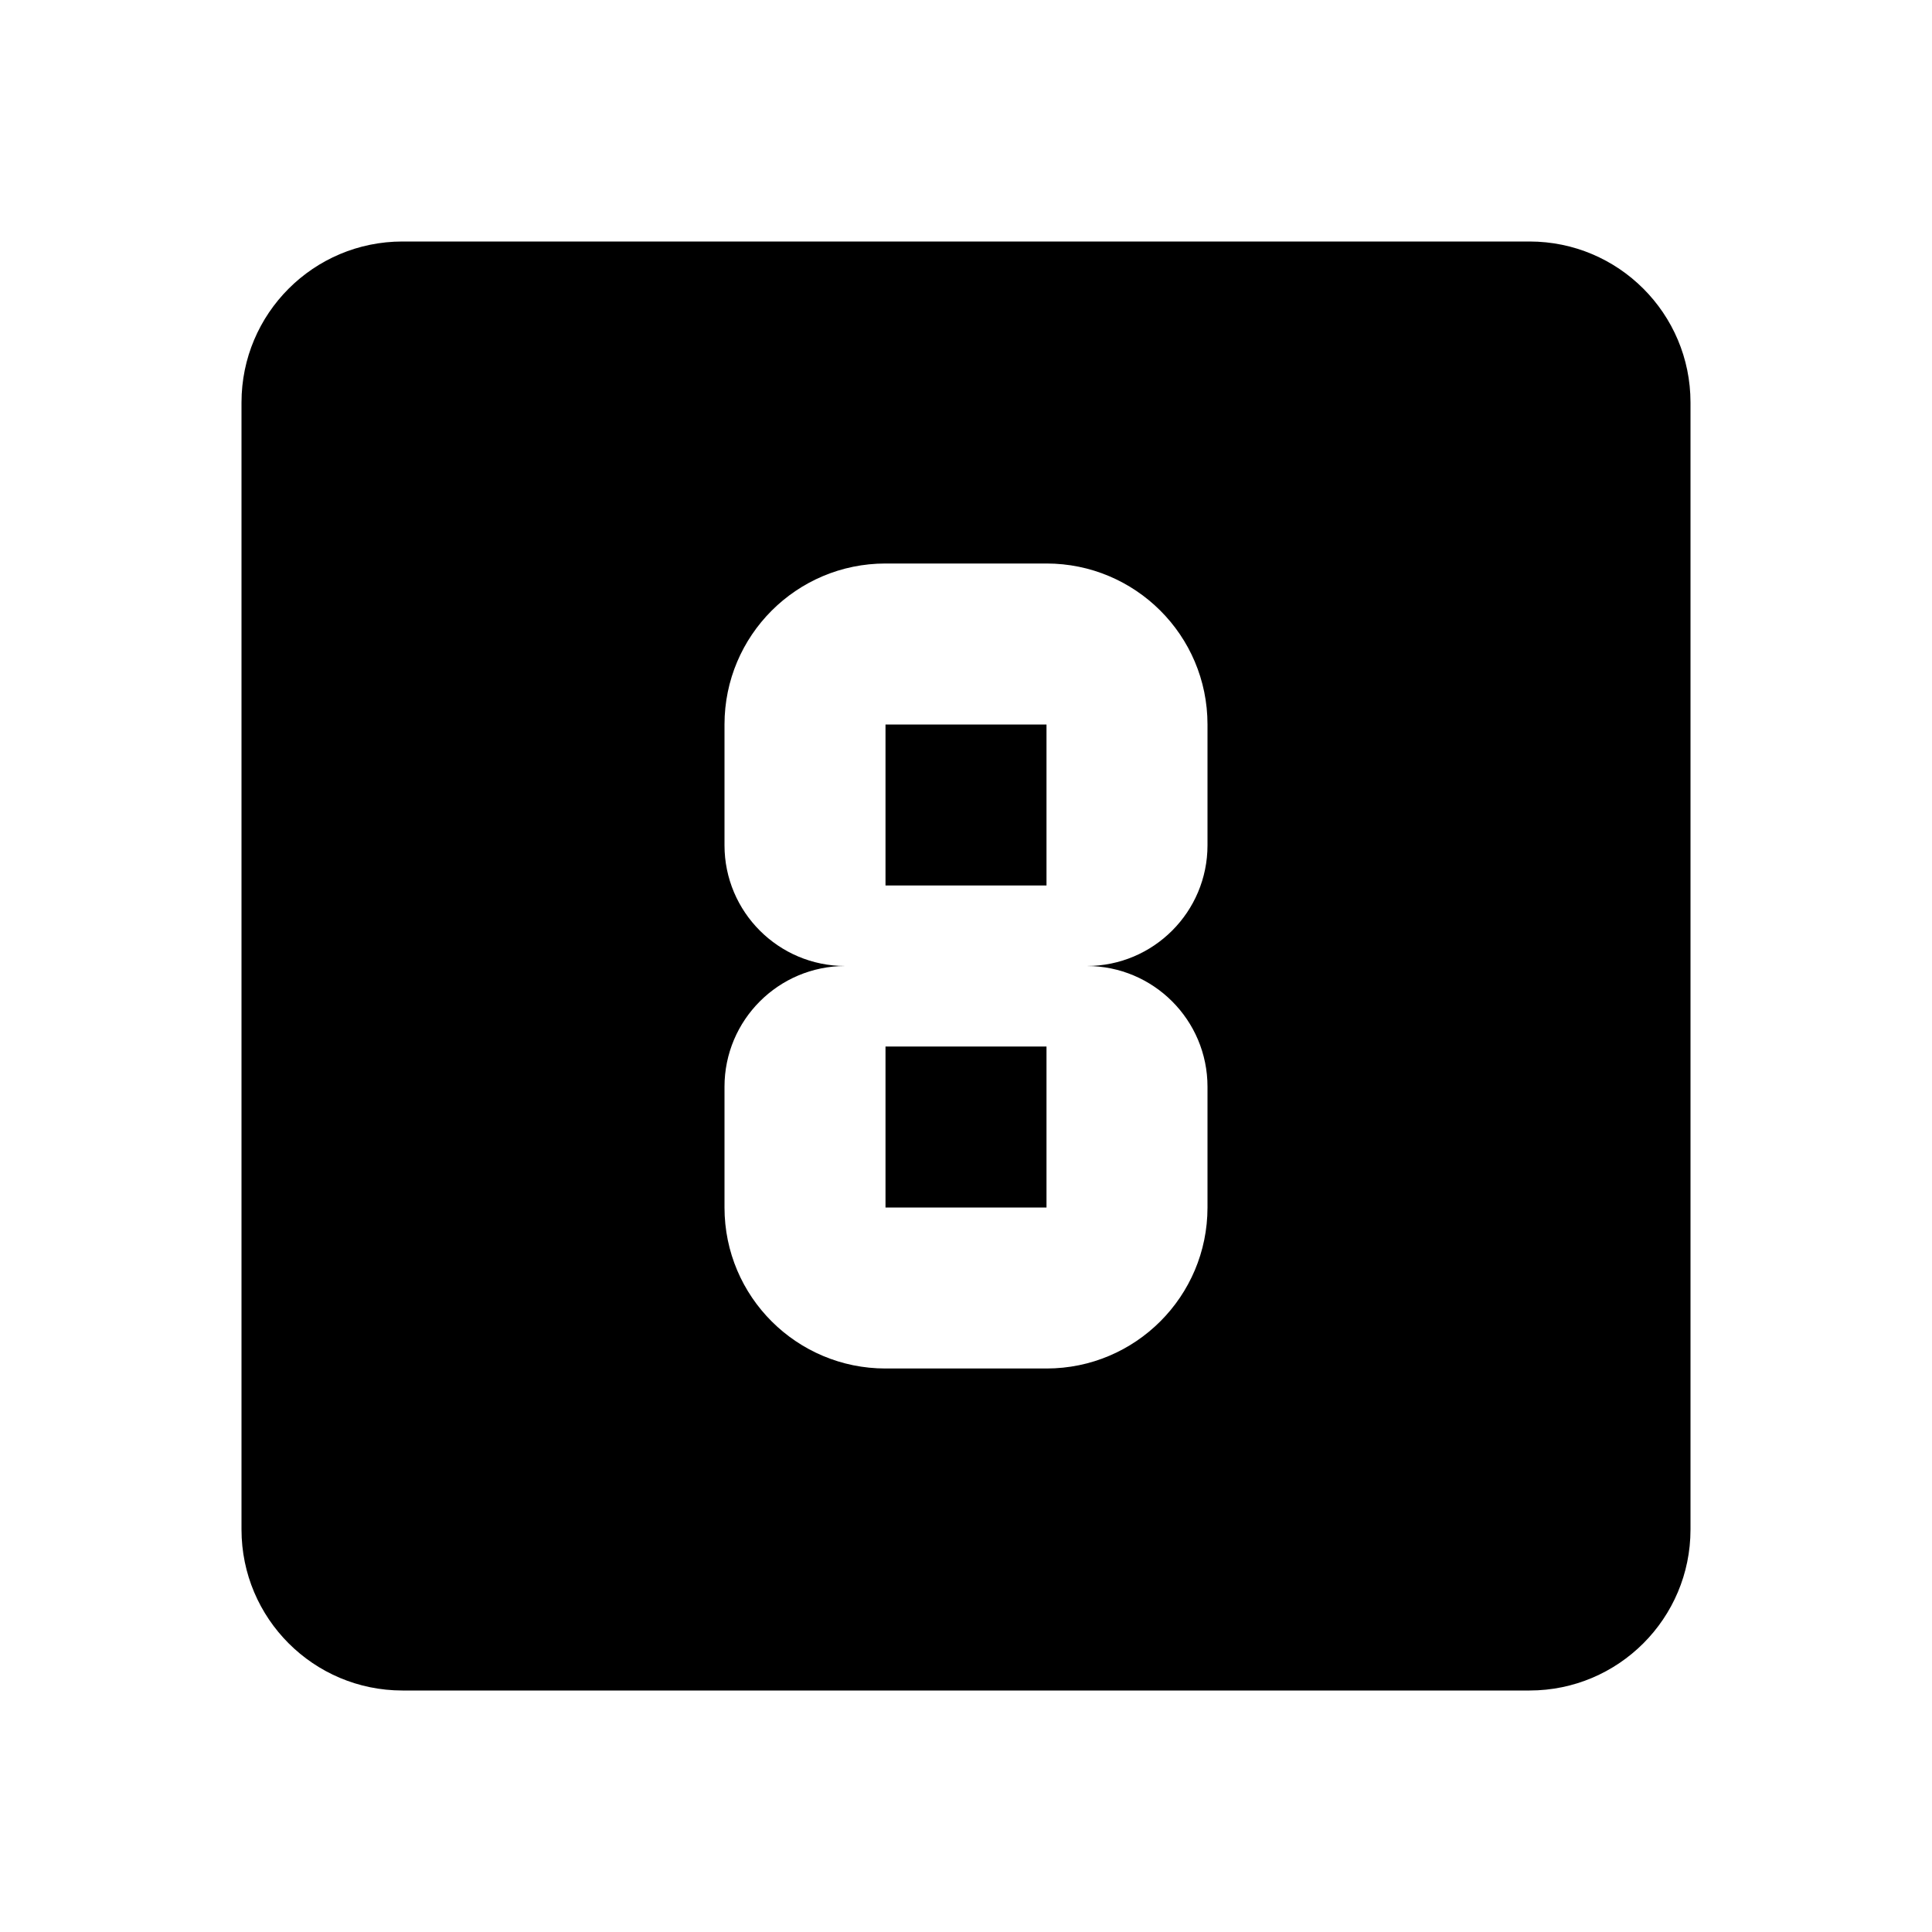
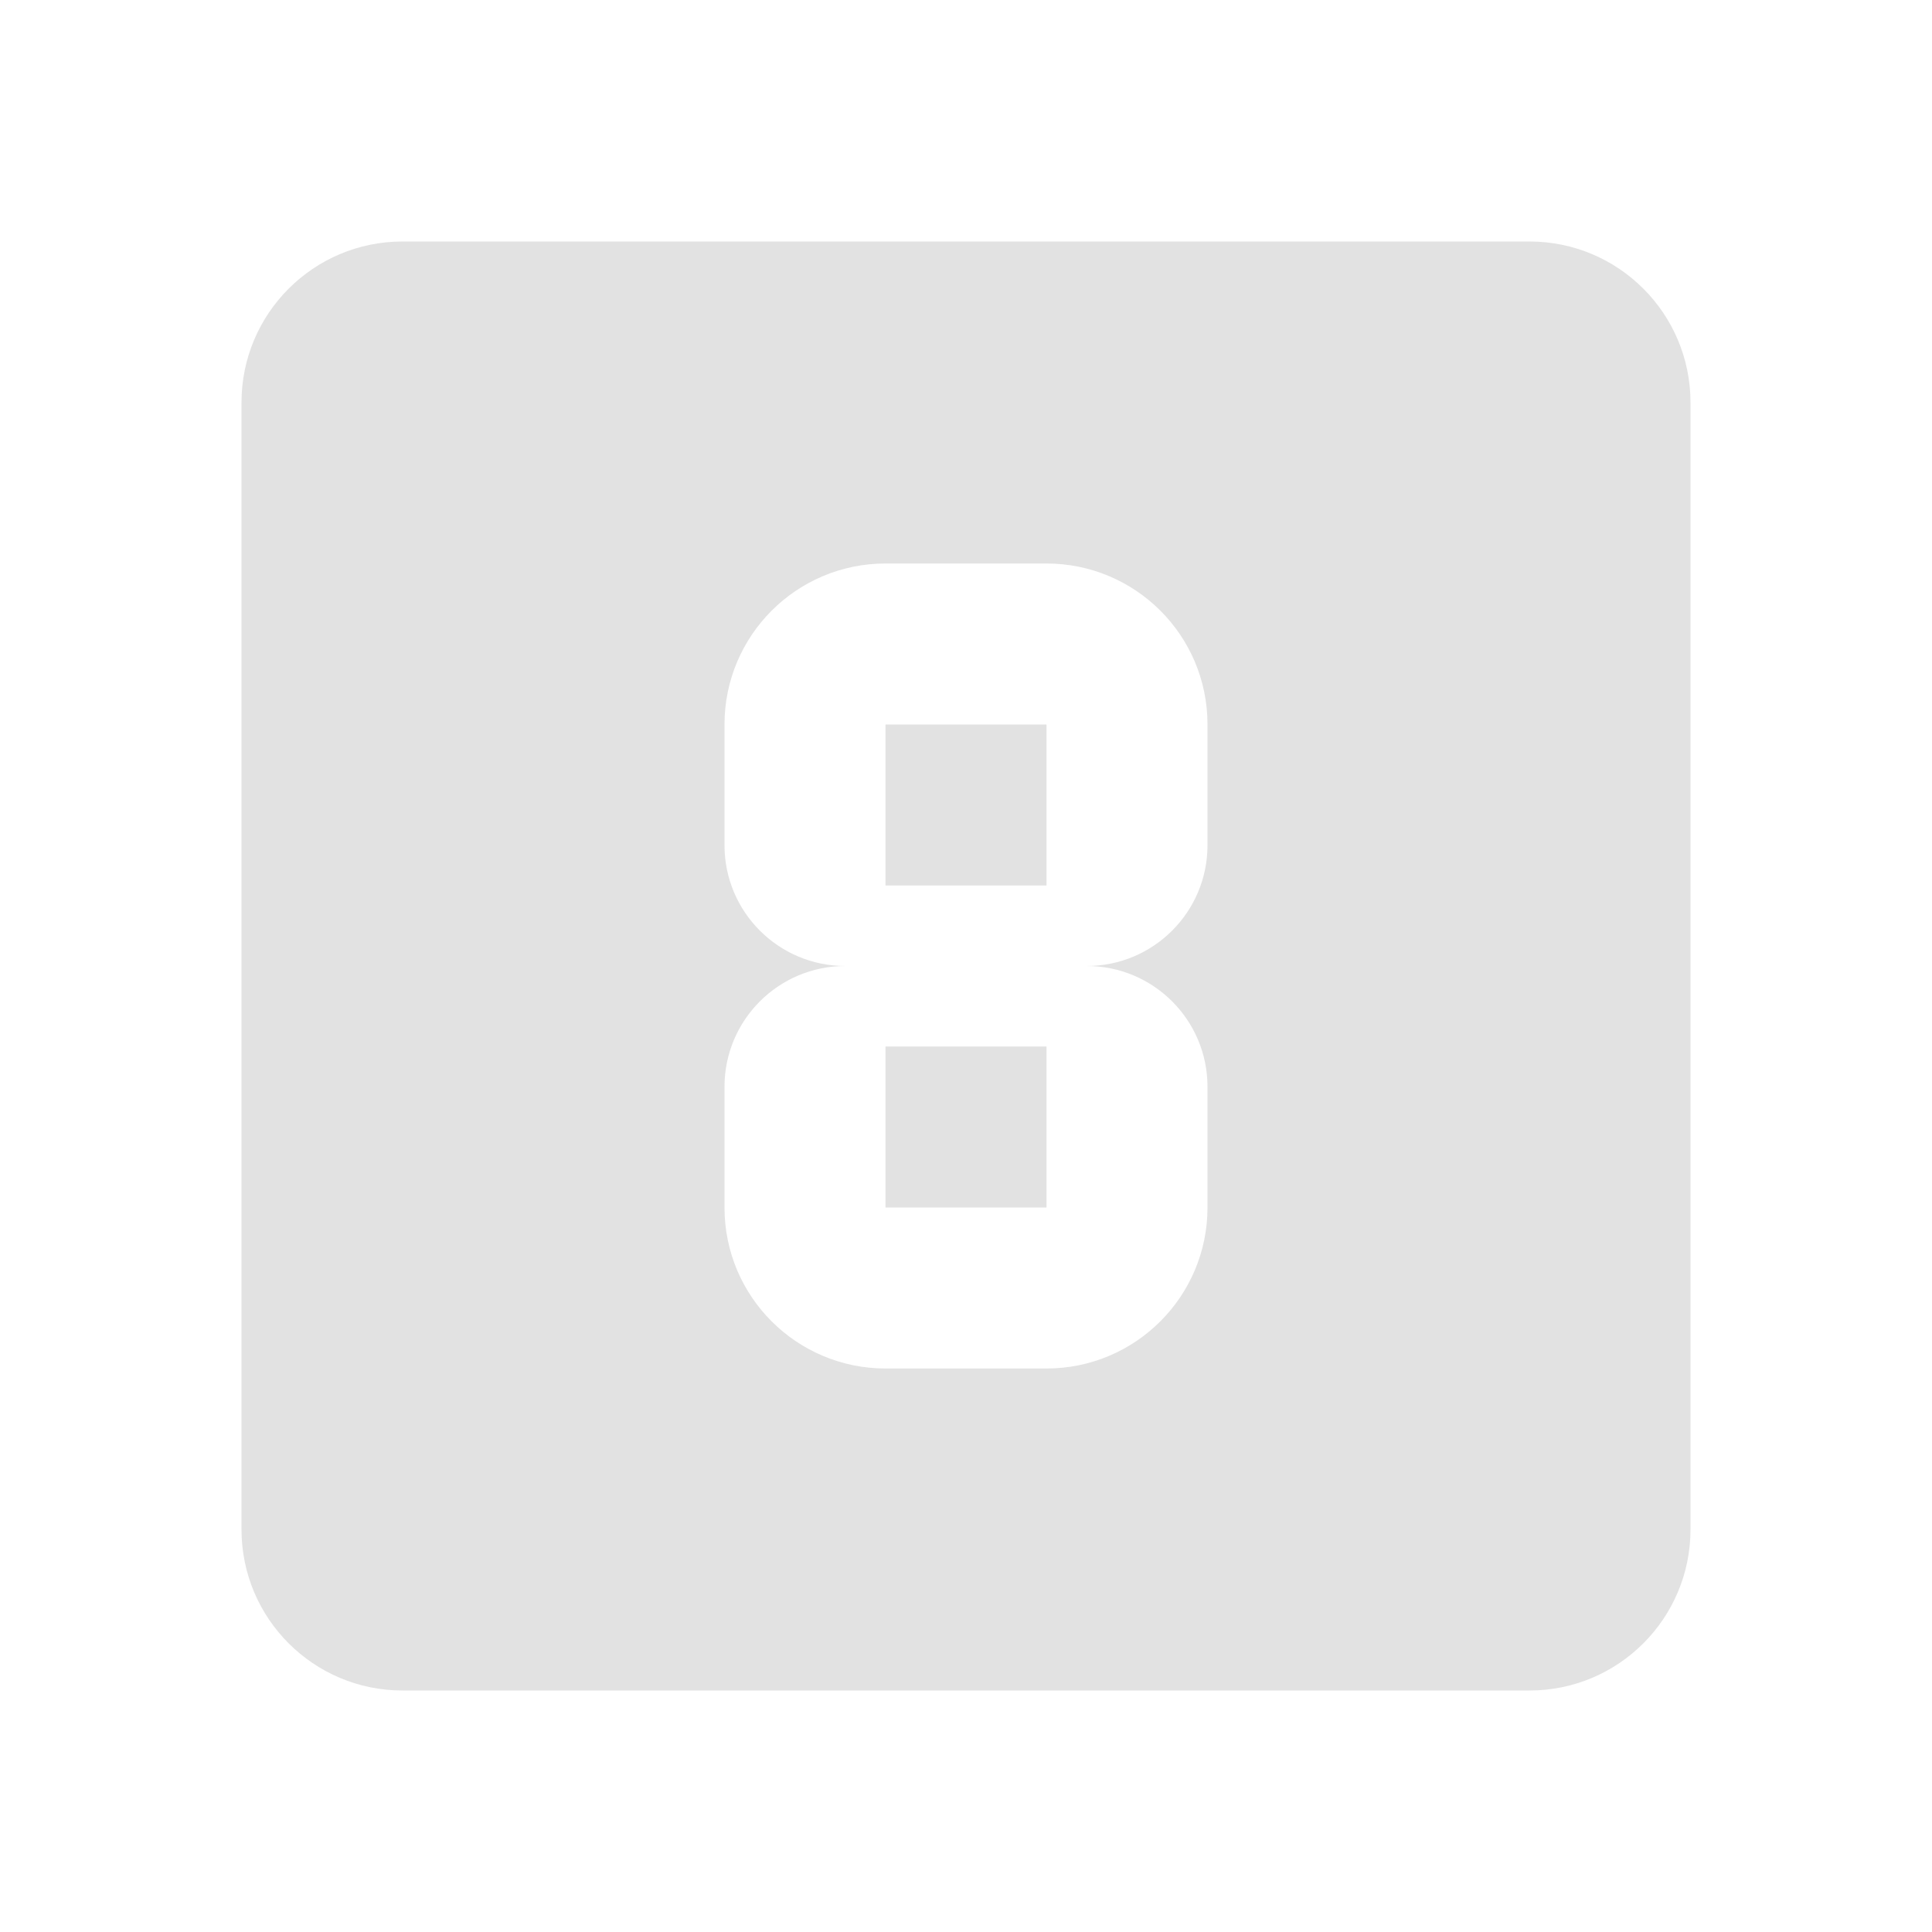
- <svg xmlns="http://www.w3.org/2000/svg" viewBox="0 0 24 24">
-   <path d="M19,3A2,2 0 0,1 21,5V19A2,2 0 0,1 19,21H5A2,2 0 0,1 3,19V5A2,2 0 0,1 5,3H19M11,17H13A2,2 0 0,0 15,15V13.5A1.5,1.5 0 0,0 13.5,12A1.5,1.5 0 0,0 15,10.5V9C15,7.89 14.1,7 13,7H11A2,2 0 0,0 9,9V10.5A1.5,1.5 0 0,0 10.5,12A1.5,1.5 0 0,0 9,13.5V15C9,16.11 9.9,17 11,17M11,13H13V15H11V13M11,9H13V11H11V9Z" />
+ <svg xmlns="http://www.w3.org/2000/svg" viewBox="0 0 24 24" version="1.1" id="svg1">
+   <defs id="defs1" />
+   <path d="M19,3A2,2 0 0,1 21,5V19A2,2 0 0,1 19,21H5A2,2 0 0,1 3,19V5A2,2 0 0,1 5,3H19M11,17H13A2,2 0 0,0 15,15V13.5A1.5,1.5 0 0,0 13.5,12A1.5,1.5 0 0,0 15,10.5V9C15,7.89 14.1,7 13,7H11A2,2 0 0,0 9,9V10.5A1.5,1.5 0 0,0 10.5,12A1.5,1.5 0 0,0 9,13.5V15C9,16.11 9.9,17 11,17M11,13H13V15H11V13M11,9H13V11H11V9Z" id="path1" style="font-variation-settings:normal;opacity:1;vector-effect:none;fill:#e2e2e2;fill-opacity:1;stroke-width:1;stroke-linecap:butt;stroke-linejoin:miter;stroke-miterlimit:4;stroke-dasharray:none;stroke-dashoffset:0;stroke-opacity:1;-inkscape-stroke:none;stop-color:#000000;stop-opacity:1" />
</svg>
